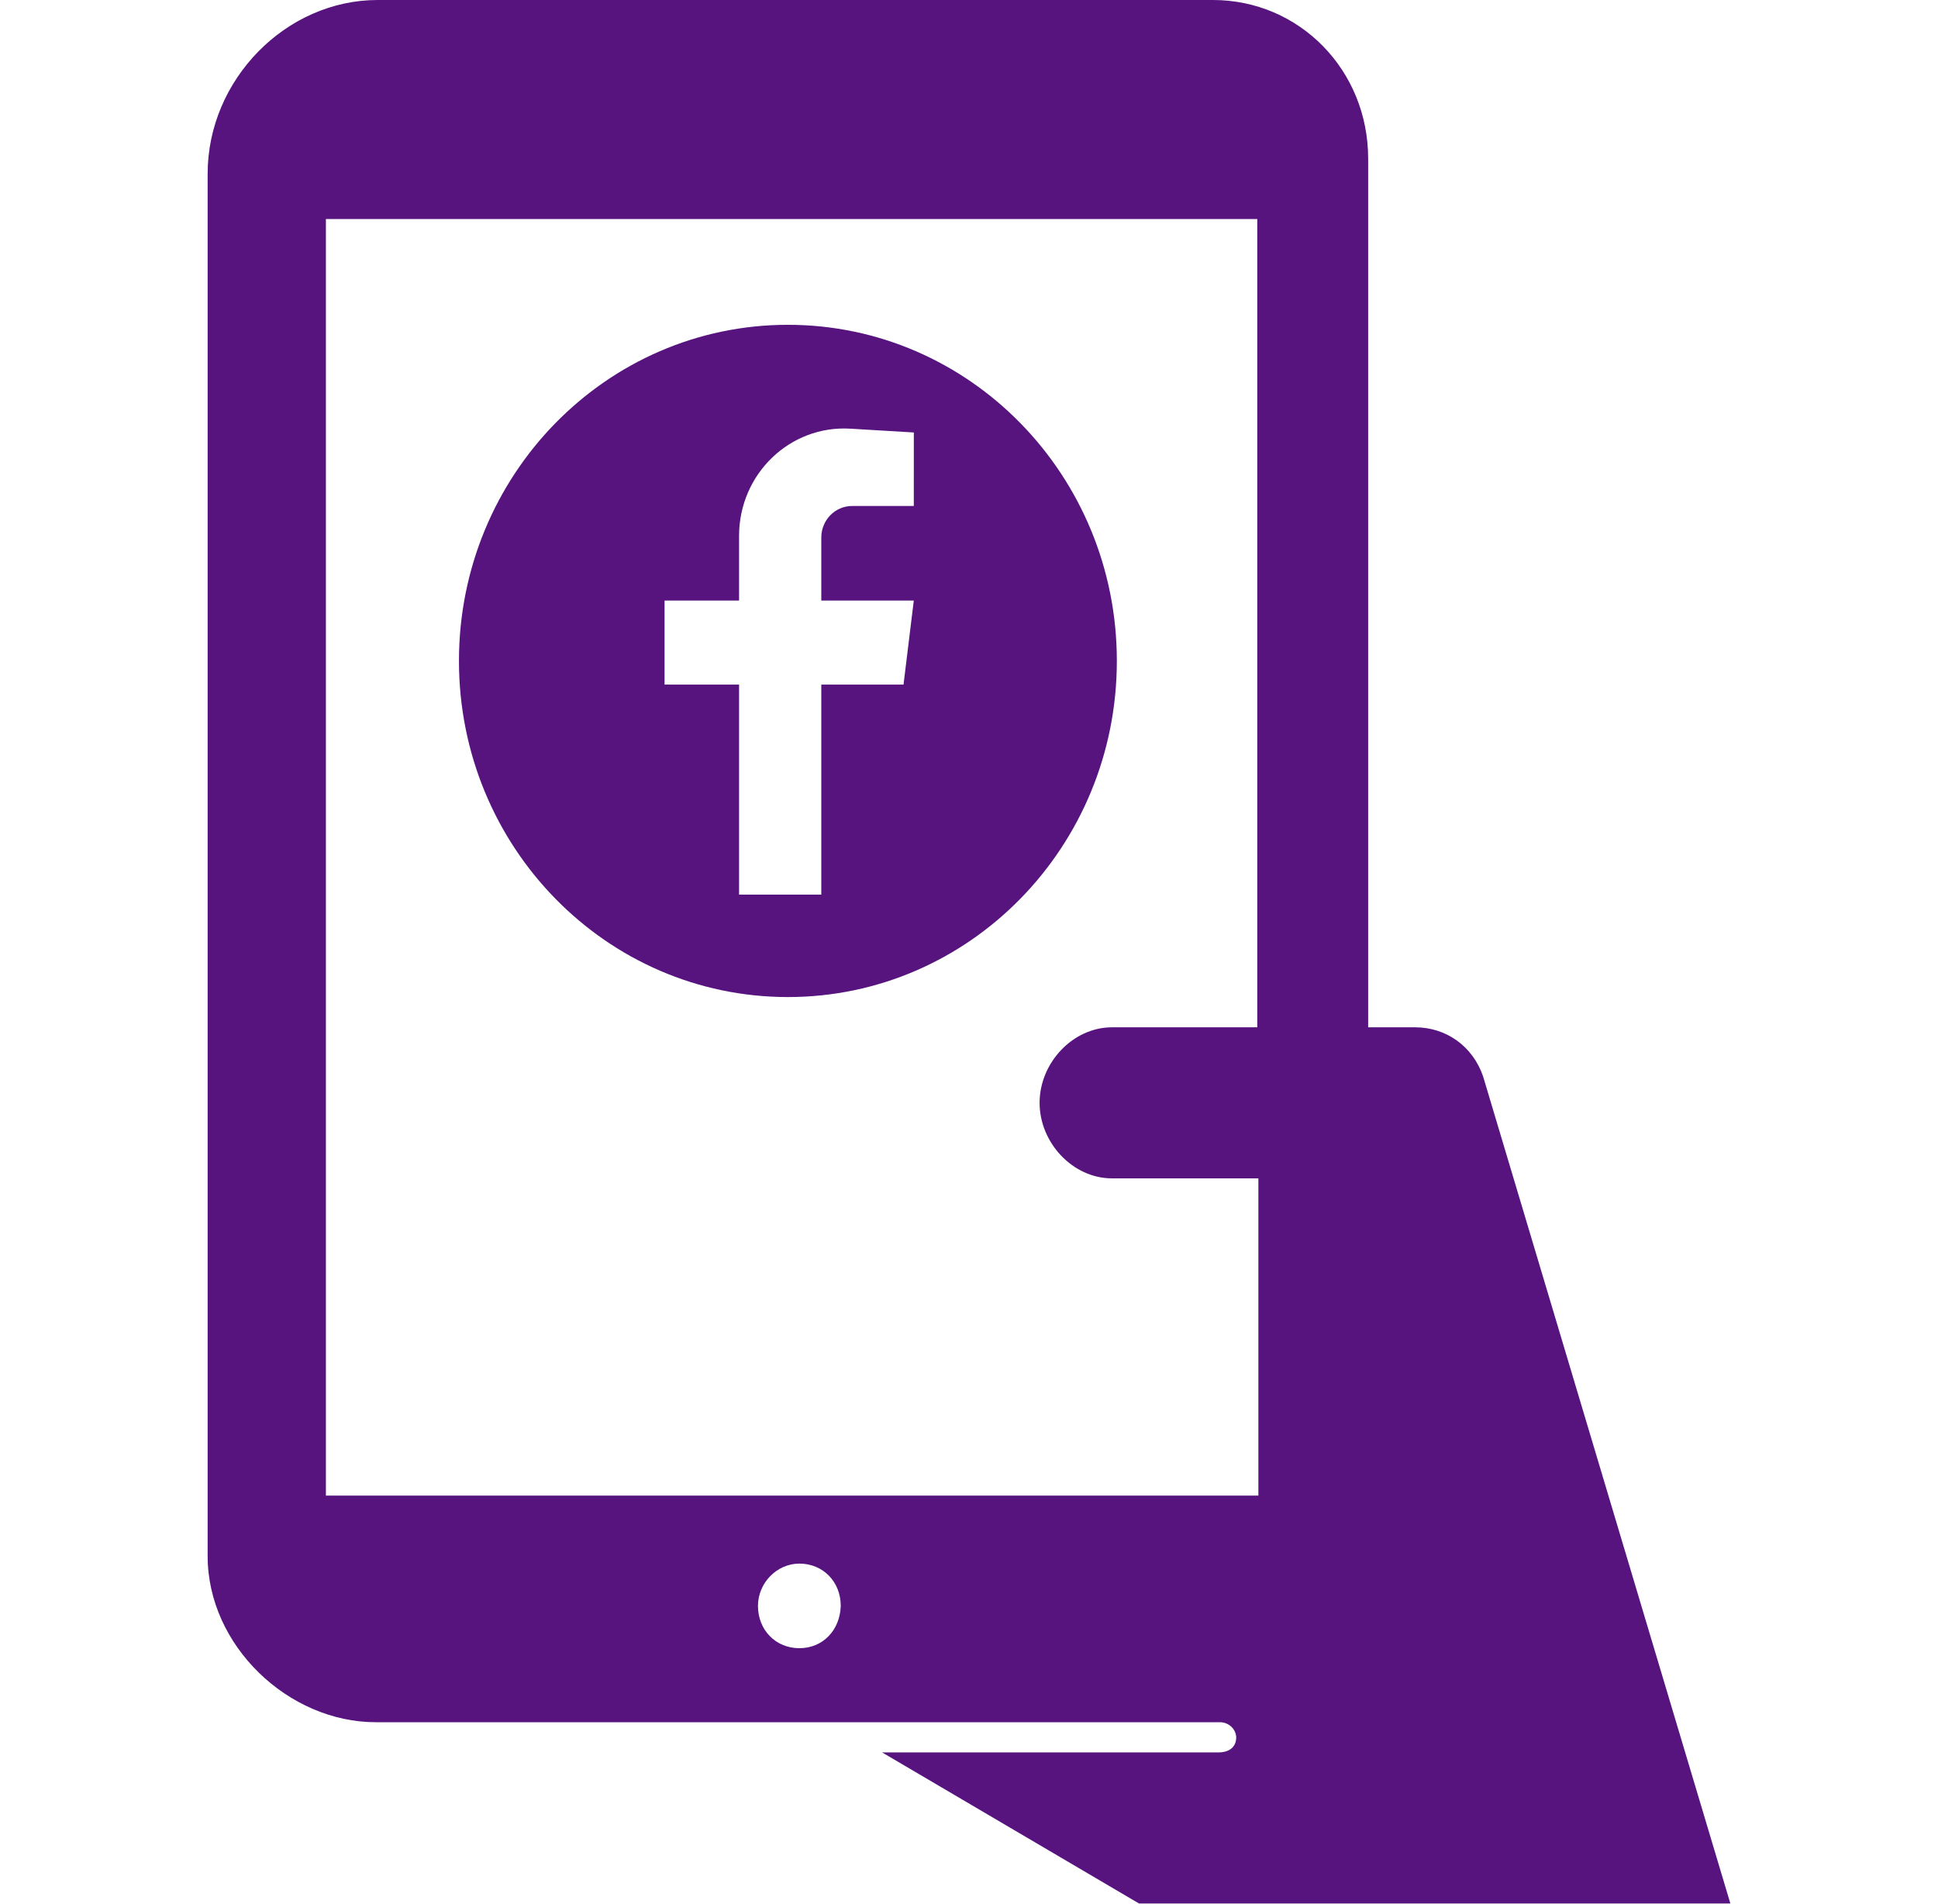
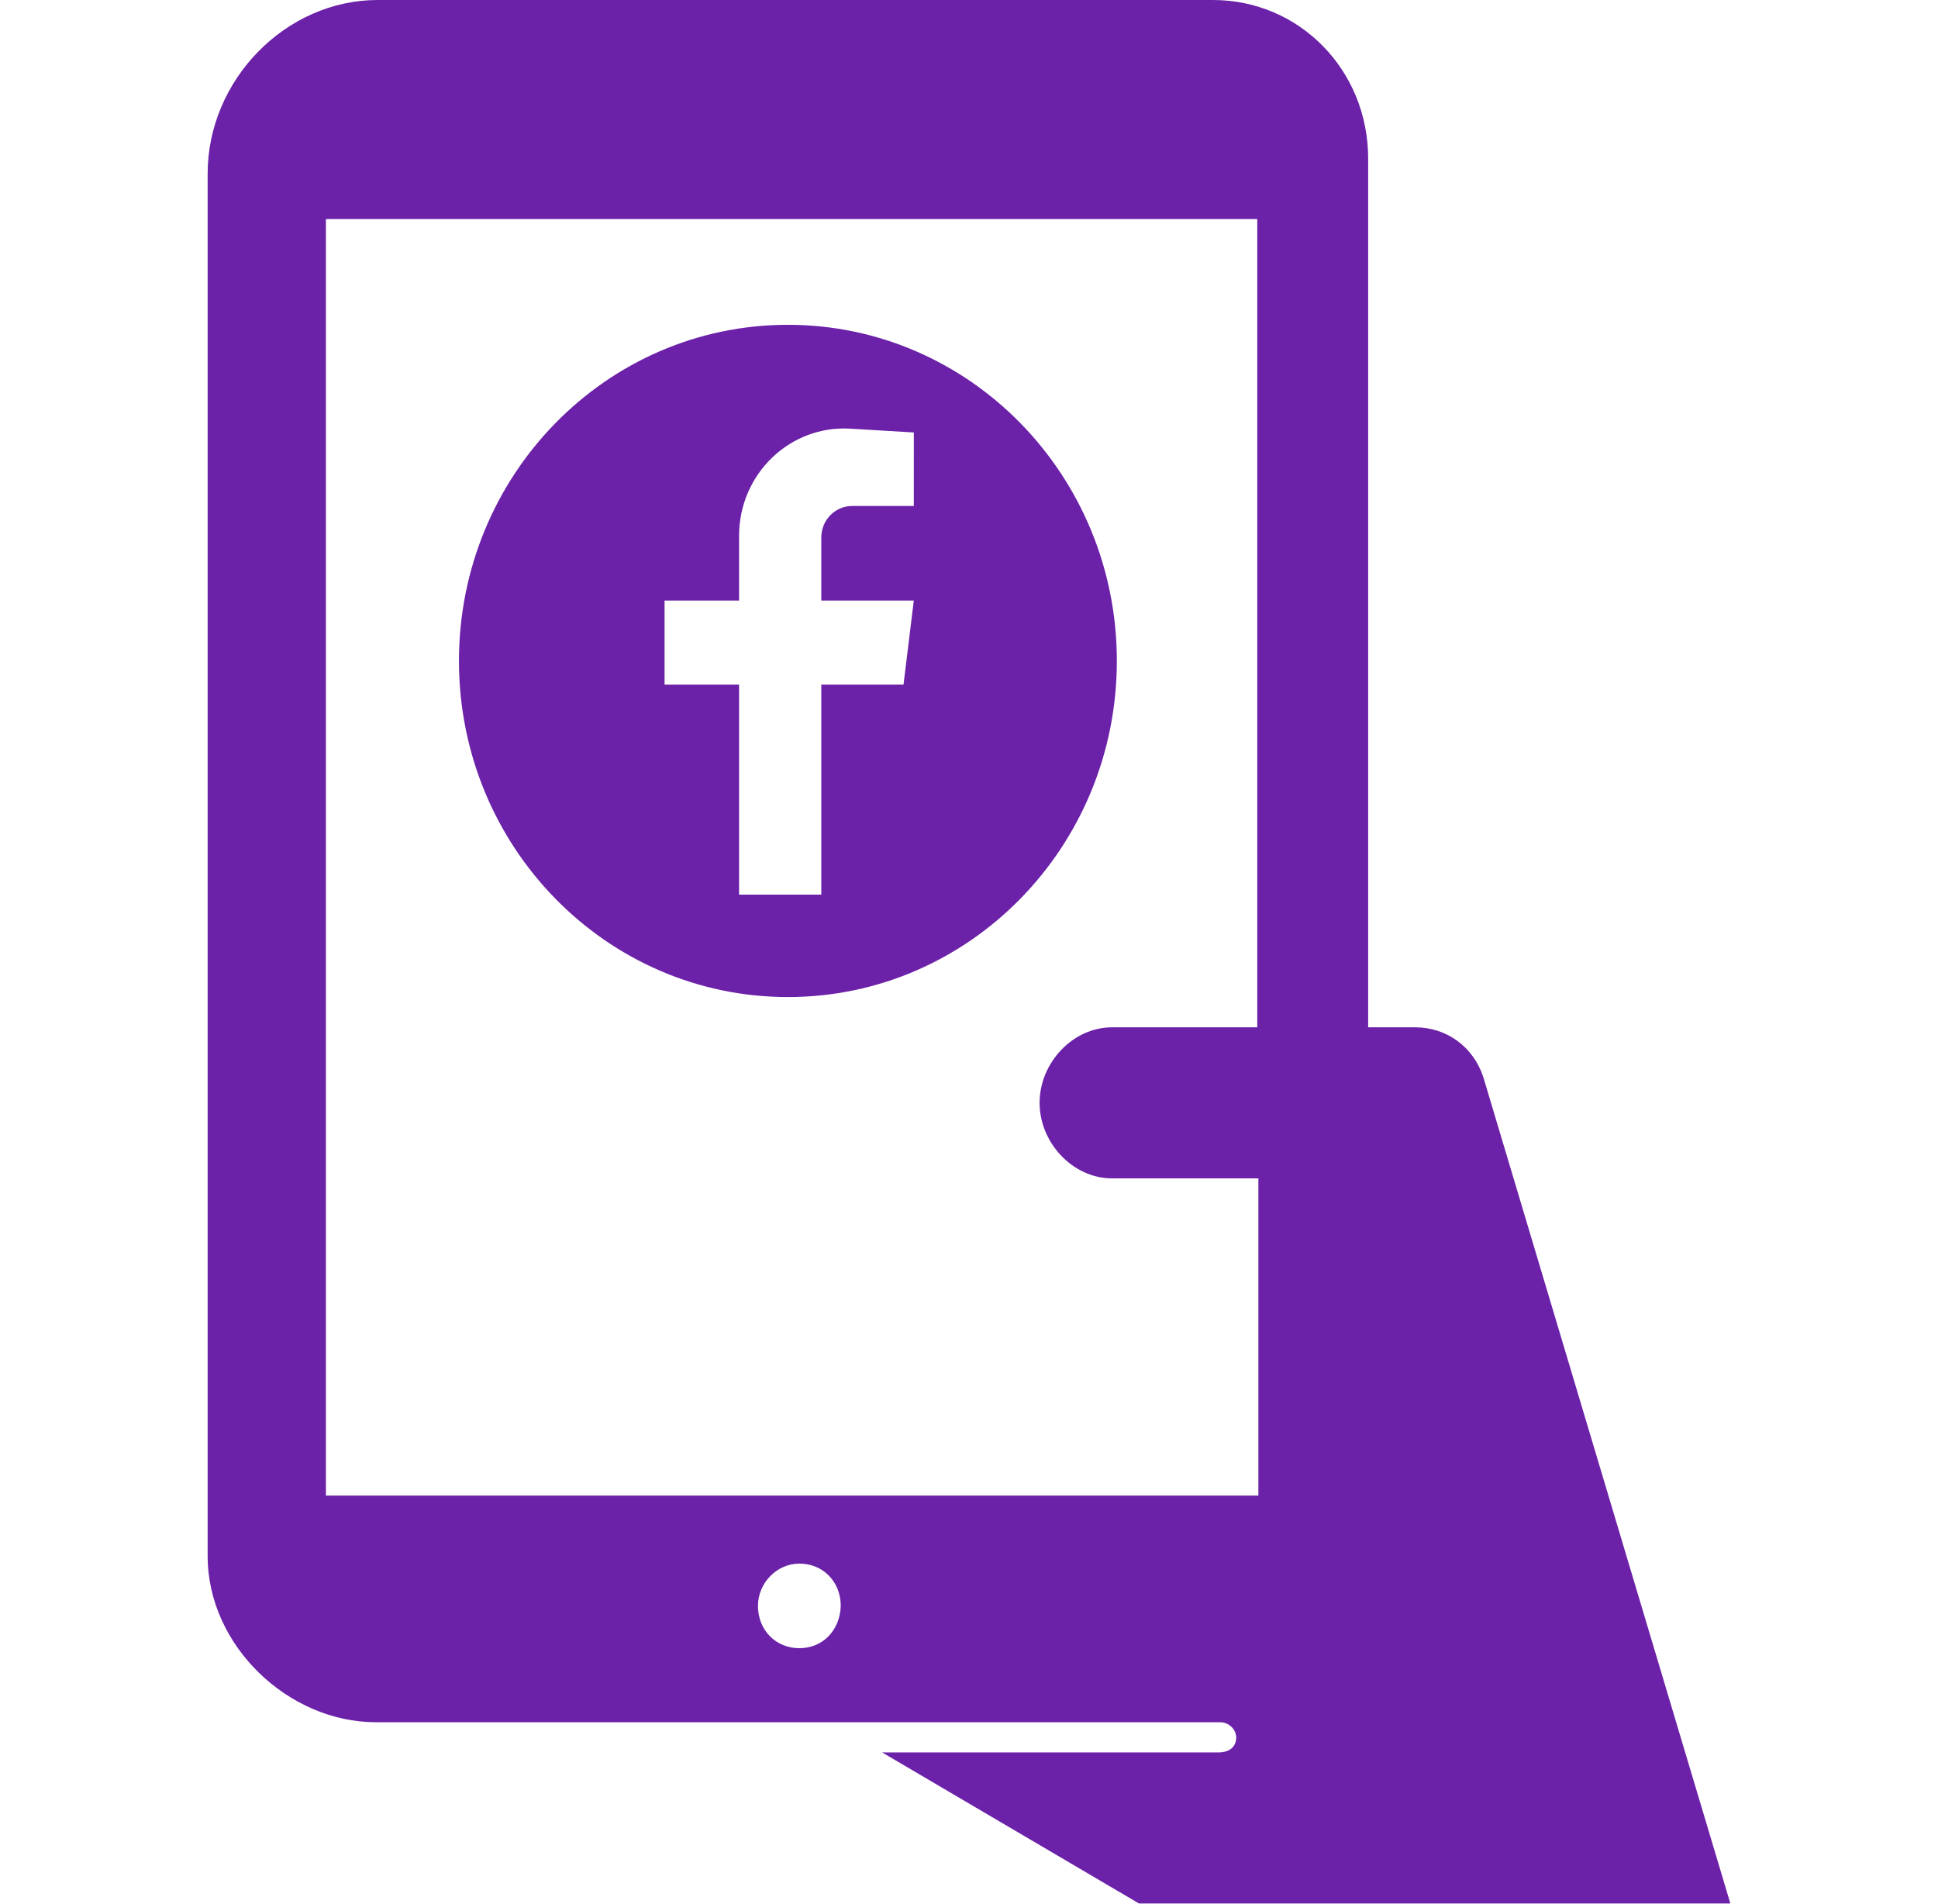
<svg xmlns="http://www.w3.org/2000/svg" width="56" height="55" viewBox="0 0 56 55" fill="none">
-   <path d="M42.855 31.101C42.556 30.228 41.787 29.683 40.89 29.683H39.534V4.583C39.534 2.028 37.549 0 35.048 0H10.913C8.258 0 6 2.307 6 5.02V44.96C6 47.557 8.339 49.762 10.859 49.762H35.254C35.512 49.762 35.739 49.977 35.72 50.239C35.7 50.516 35.474 50.635 35.209 50.635H25.49L32.913 55H50L42.855 31.101ZM23.098 47.623C22.415 47.623 21.902 47.099 21.902 46.401C21.902 45.737 22.448 45.179 23.099 45.179C23.782 45.179 24.294 45.703 24.294 46.401C24.273 47.099 23.782 47.623 23.098 47.623ZM36.33 29.683H32.133C31.001 29.683 30.04 30.708 30.04 31.865C30.04 33.022 31.001 34.048 32.133 34.048H36.362V43.214H9.417V6.329H36.33V29.683ZM22.767 9.385C17.517 9.385 13.262 13.733 13.262 19.097C13.262 24.461 17.517 28.809 22.767 28.809C28.016 28.809 32.272 24.461 32.272 19.097C32.272 13.733 28.016 9.385 22.767 9.385ZM26.405 14.62H24.623C24.131 14.62 23.732 15.028 23.732 15.531V17.352H26.405L26.108 19.78H23.732V25.85H21.356V19.78H19.203V17.352H21.356V15.482C21.356 13.697 22.826 12.281 24.57 12.386L26.406 12.496L26.405 14.62Z" fill="#57137E" />
+   <path d="M42.855 31.101C42.556 30.228 41.787 29.683 40.89 29.683H39.534V4.583C39.534 2.028 37.549 0 35.048 0H10.913C8.258 0 6 2.307 6 5.02V44.96C6 47.557 8.339 49.762 10.859 49.762H35.254C35.512 49.762 35.739 49.977 35.72 50.239C35.7 50.516 35.474 50.635 35.209 50.635H25.49L32.913 55H50L42.855 31.101ZM23.098 47.623C22.415 47.623 21.902 47.099 21.902 46.401C21.902 45.737 22.448 45.179 23.099 45.179C23.782 45.179 24.294 45.703 24.294 46.401C24.273 47.099 23.782 47.623 23.098 47.623ZM36.33 29.683H32.133C31.001 29.683 30.04 30.708 30.04 31.865C30.04 33.022 31.001 34.048 32.133 34.048H36.362V43.214H9.417V6.329H36.33V29.683ZM22.767 9.385C17.517 9.385 13.262 13.733 13.262 19.097C13.262 24.461 17.517 28.809 22.767 28.809C28.016 28.809 32.272 24.461 32.272 19.097C32.272 13.733 28.016 9.385 22.767 9.385ZM26.405 14.62H24.623C24.131 14.62 23.732 15.028 23.732 15.531V17.352H26.405L26.108 19.78H23.732V25.85H21.356V19.78H19.203V17.352H21.356V15.482C21.356 13.697 22.826 12.281 24.57 12.386L26.406 12.496L26.405 14.62Z" fill="#6B21A8" />
</svg>
